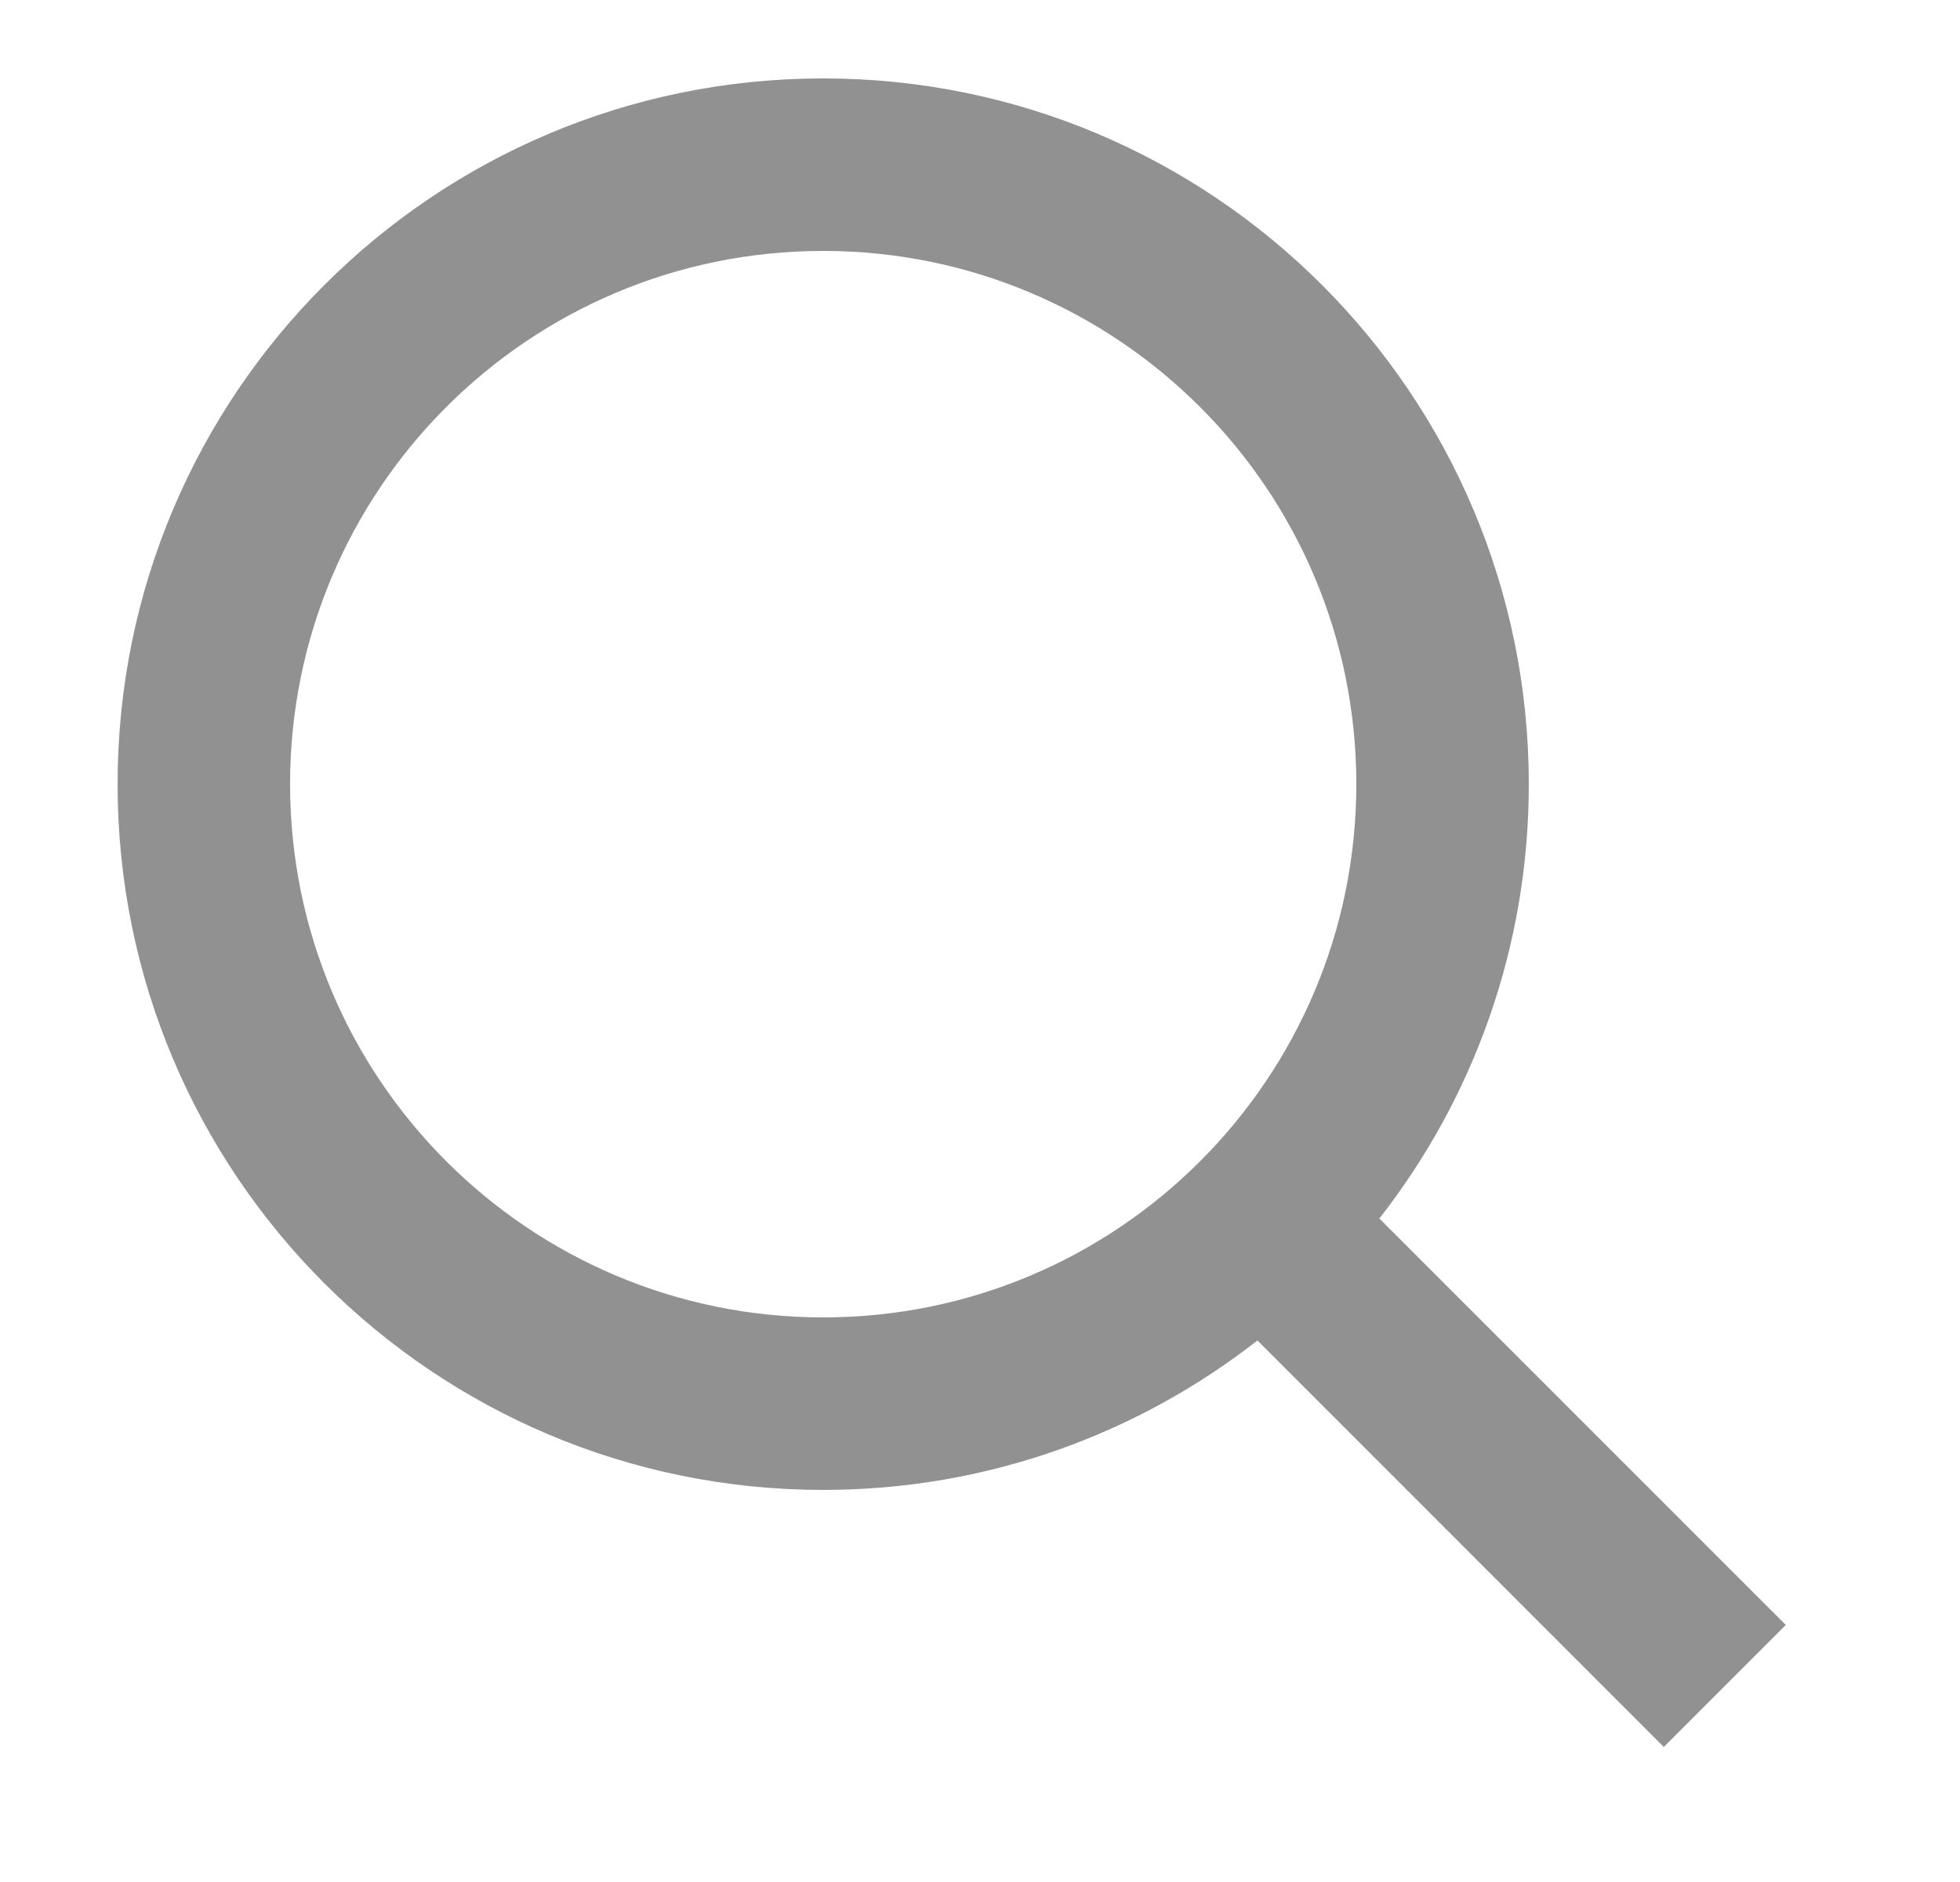
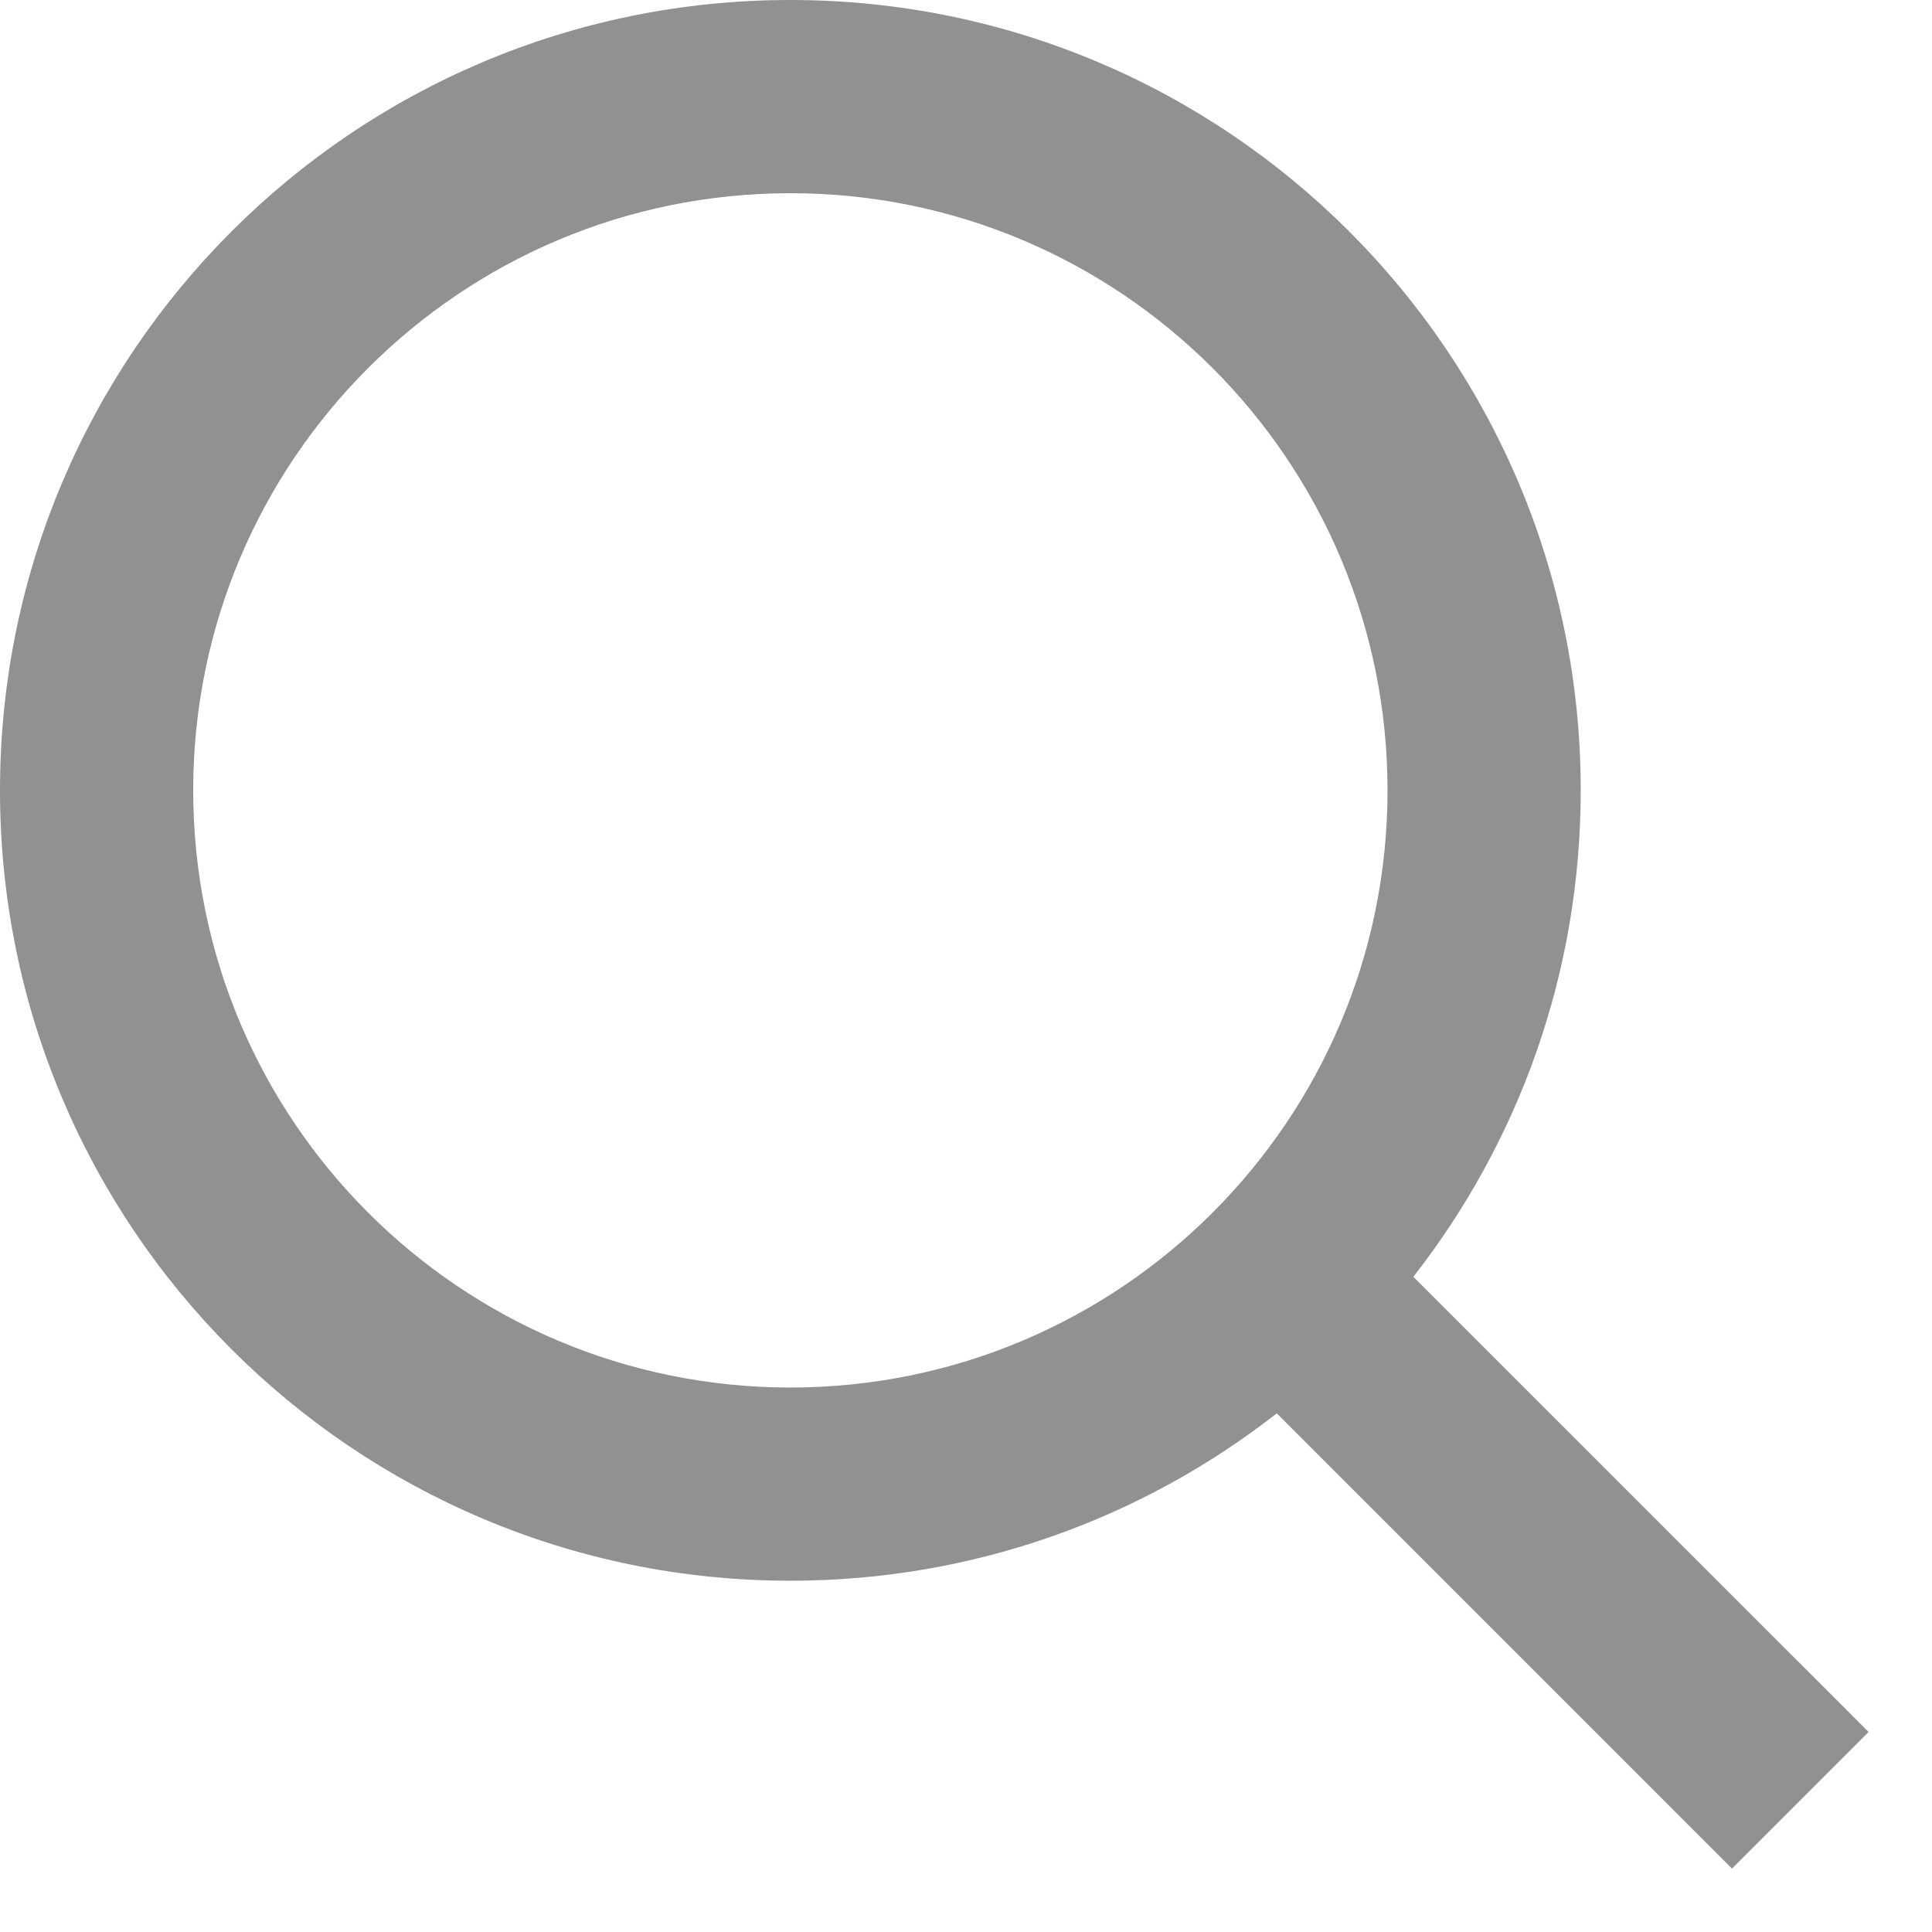
- <svg xmlns="http://www.w3.org/2000/svg" width="25" height="24" viewBox="0 0 25 24" fill="none">
-   <path fill-rule="evenodd" clip-rule="evenodd" d="M17.3 10C17.3 13.755 14.255 16.8 10.5 16.8C6.744 16.8 3.7 13.755 3.7 10C3.7 6.244 6.744 3.2 10.5 3.2C14.255 3.2 17.3 6.244 17.3 10ZM16.039 17.094C14.511 18.288 12.589 19 10.5 19C5.529 19 1.5 14.971 1.5 10C1.5 5.029 5.529 1 10.5 1C15.471 1 19.5 5.029 19.5 10C19.5 12.089 18.788 14.011 17.594 15.539L22.778 20.722L21.222 22.278L16.039 17.094Z" fill="#919191" />
+ <svg xmlns="http://www.w3.org/2000/svg" width="22" height="22" viewBox="0 0 22 22" fill="none">
+   <path fill-rule="evenodd" clip-rule="evenodd" d="M15.8 9C15.8 12.755 12.755 15.8 9 15.8C5.244 15.8 2.2 12.755 2.2 9C2.2 5.244 5.244 2.2 9 2.2C12.755 2.2 15.8 5.244 15.8 9ZM14.539 16.094C13.011 17.288 11.089 18 9 18C4.029 18 0 13.971 0 9C0 4.029 4.029 0 9 0C13.971 0 18 4.029 18 9C18 11.089 17.288 13.011 16.094 14.539L21.278 19.722L19.722 21.278L14.539 16.094Z" fill="#919191" />
</svg>
